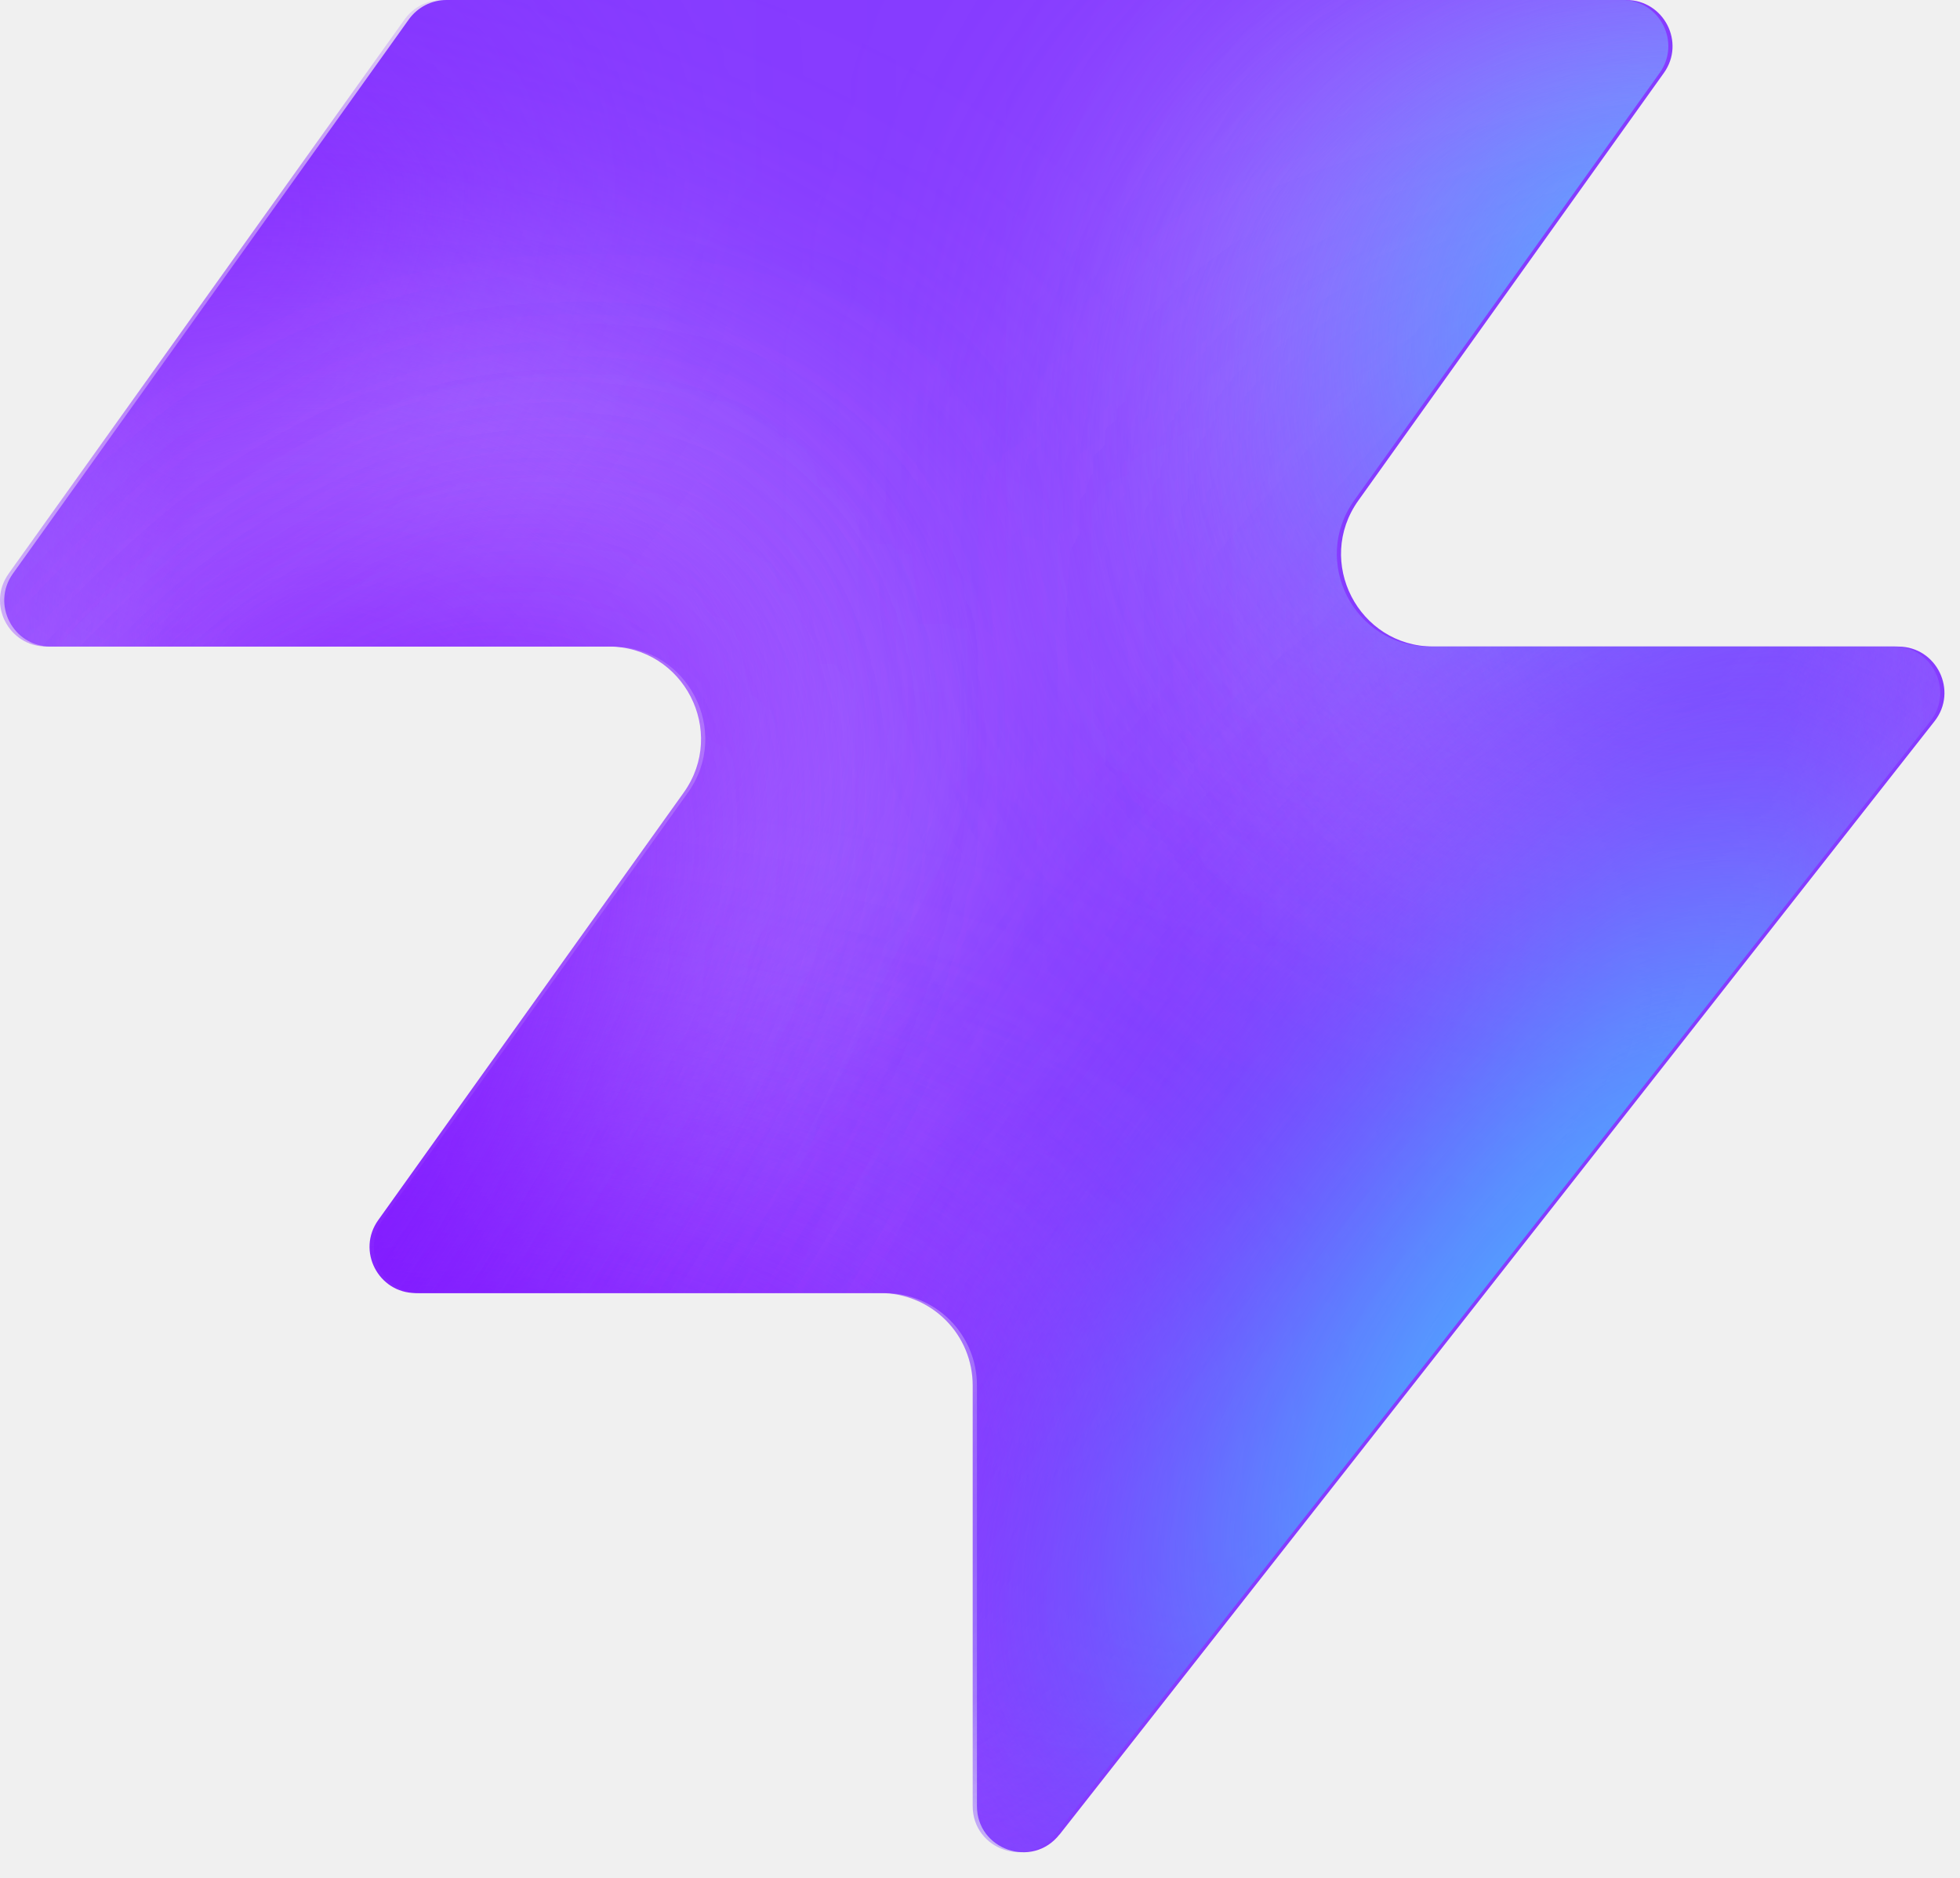
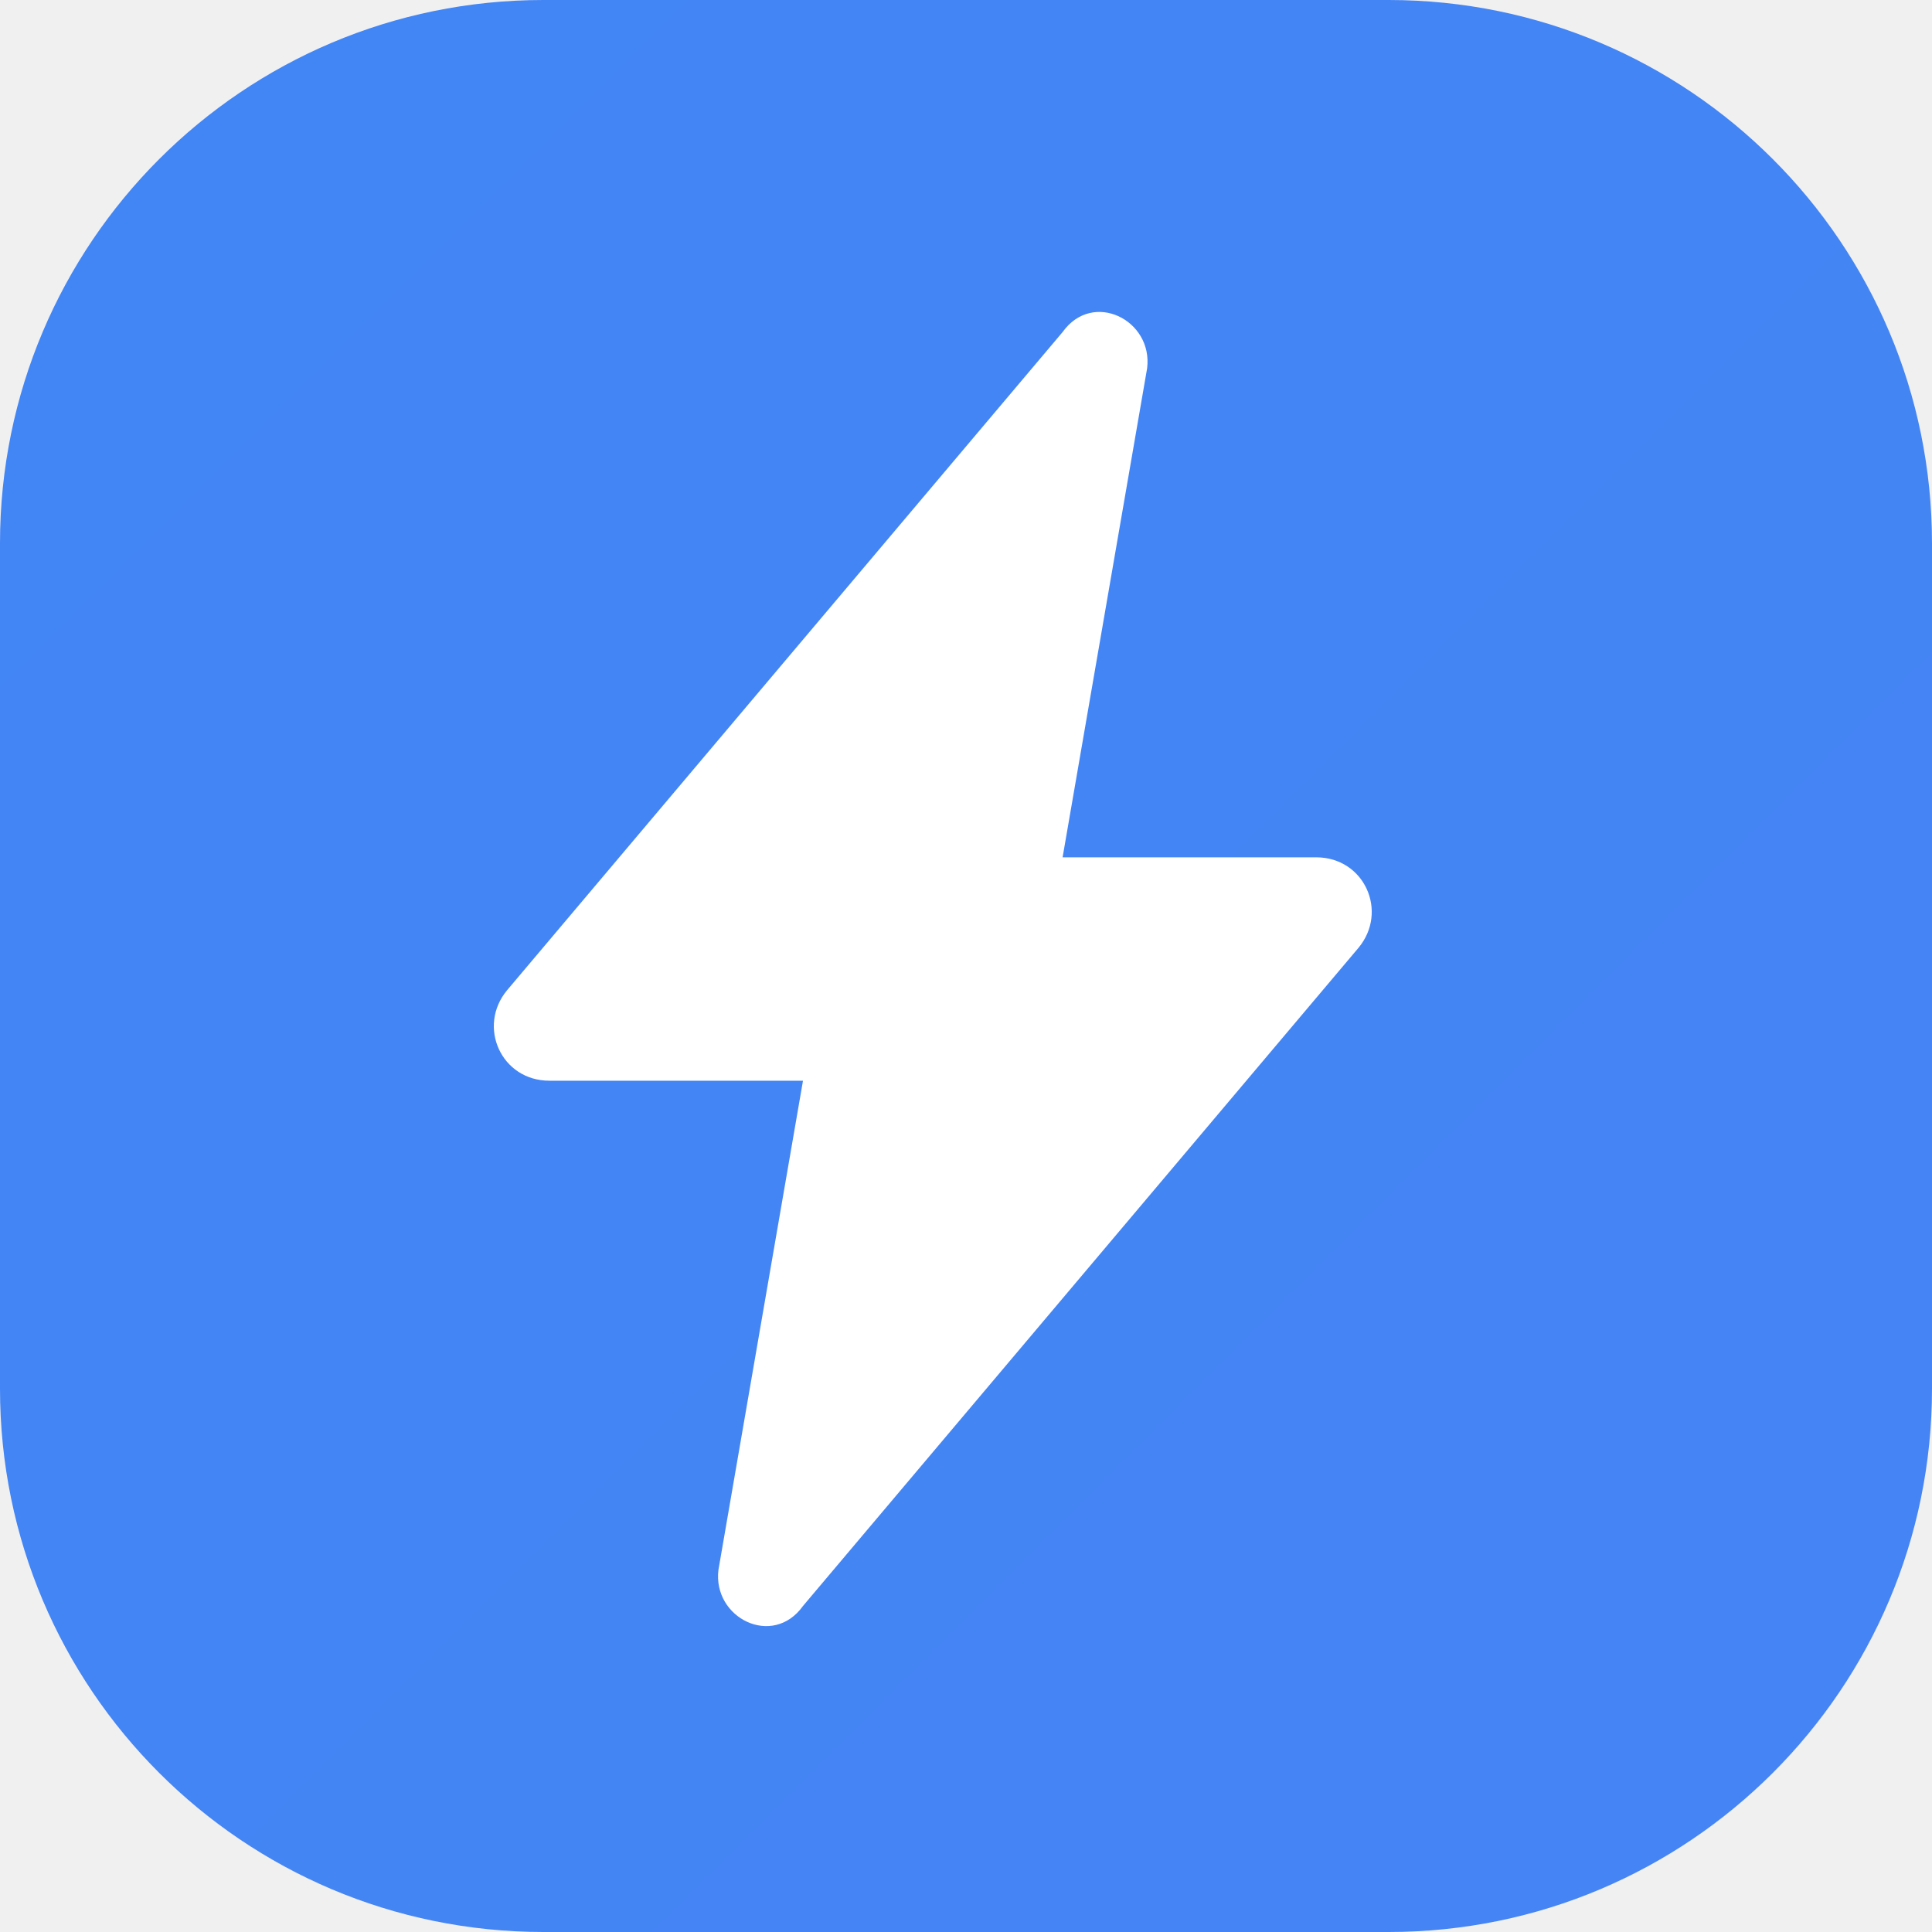
- <svg xmlns="http://www.w3.org/2000/svg" width="48" height="46" fill="none" viewBox="0 0 48 46">
-   <path fill="#863bff" d="M25.946 44.938c-.664.845-2.021.375-2.021-.698V33.937a2.26 2.26 0 0 0-2.262-2.262H10.287c-.92 0-1.456-1.04-.92-1.788l7.48-10.471c1.07-1.497 0-3.578-1.842-3.578H1.237c-.92 0-1.456-1.04-.92-1.788L10.013.474c.214-.297.556-.474.92-.474h28.894c.92 0 1.456 1.04.92 1.788l-7.48 10.471c-1.07 1.498 0 3.579 1.842 3.579h11.377c.943 0 1.473 1.088.89 1.83L25.947 44.94z" style="fill:#863bff;fill:color(display-p3 .525 .23 1);fill-opacity:1" />
-   <mask id="a" width="48" height="46" x="0" y="0" maskUnits="userSpaceOnUse" style="mask-type:alpha">
-     <path fill="#000" d="M25.842 44.938c-.664.844-2.021.375-2.021-.698V33.937a2.26 2.26 0 0 0-2.262-2.262H10.183c-.92 0-1.456-1.04-.92-1.788l7.48-10.471c1.07-1.498 0-3.579-1.842-3.579H1.133c-.92 0-1.456-1.04-.92-1.787L9.91.473c.214-.297.556-.474.92-.474h28.894c.92 0 1.456 1.04.92 1.788l-7.48 10.471c-1.07 1.498 0 3.578 1.842 3.578h11.377c.943 0 1.473 1.088.89 1.832L25.843 44.94z" style="fill:#000;fill-opacity:1" />
-   </mask>
-   <g mask="url(#a)">
-     <g filter="url(#b)">
-       <ellipse cx="5.508" cy="14.704" fill="#ede6ff" rx="5.508" ry="14.704" style="fill:#ede6ff;fill:color(display-p3 .927 .903 1);fill-opacity:1" transform="matrix(.00324 1 1 -.00324 -4.47 31.516)" />
-     </g>
-     <g filter="url(#c)">
-       <ellipse cx="10.399" cy="29.851" fill="#ede6ff" rx="10.399" ry="29.851" style="fill:#ede6ff;fill:color(display-p3 .927 .903 1);fill-opacity:1" transform="matrix(.00324 1 1 -.00324 -39.328 7.883)" />
-     </g>
-     <g filter="url(#d)">
-       <ellipse cx="5.508" cy="30.487" fill="#7e14ff" rx="5.508" ry="30.487" style="fill:#7e14ff;fill:color(display-p3 .492 .077 1);fill-opacity:1" transform="rotate(89.814 -25.913 -14.639)scale(1 -1)" />
-     </g>
-     <g filter="url(#e)">
-       <ellipse cx="5.508" cy="30.599" fill="#7e14ff" rx="5.508" ry="30.599" style="fill:#7e14ff;fill:color(display-p3 .492 .077 1);fill-opacity:1" transform="rotate(89.814 -32.644 -3.334)scale(1 -1)" />
-     </g>
-     <g filter="url(#f)">
-       <ellipse cx="5.508" cy="30.599" fill="#7e14ff" rx="5.508" ry="30.599" style="fill:#7e14ff;fill:color(display-p3 .492 .077 1);fill-opacity:1" transform="matrix(.00324 1 1 -.00324 -34.34 30.47)" />
-     </g>
-     <g filter="url(#g)">
-       <ellipse cx="14.072" cy="22.078" fill="#ede6ff" rx="14.072" ry="22.078" style="fill:#ede6ff;fill:color(display-p3 .927 .903 1);fill-opacity:1" transform="rotate(93.35 24.506 48.493)scale(-1 1)" />
-     </g>
-     <g filter="url(#h)">
-       <ellipse cx="3.47" cy="21.501" fill="#7e14ff" rx="3.47" ry="21.501" style="fill:#7e14ff;fill:color(display-p3 .492 .077 1);fill-opacity:1" transform="rotate(89.009 28.708 47.59)scale(-1 1)" />
-     </g>
-     <g filter="url(#i)">
-       <ellipse cx="3.47" cy="21.501" fill="#7e14ff" rx="3.47" ry="21.501" style="fill:#7e14ff;fill:color(display-p3 .492 .077 1);fill-opacity:1" transform="rotate(89.009 28.708 47.59)scale(-1 1)" />
-     </g>
-     <g filter="url(#j)">
-       <ellipse cx=".387" cy="8.972" fill="#7e14ff" rx="4.407" ry="29.108" style="fill:#7e14ff;fill:color(display-p3 .492 .077 1);fill-opacity:1" transform="rotate(39.51 .387 8.972)" />
-     </g>
-     <g filter="url(#k)">
-       <ellipse cx="47.523" cy="-6.092" fill="#7e14ff" rx="4.407" ry="29.108" style="fill:#7e14ff;fill:color(display-p3 .492 .077 1);fill-opacity:1" transform="rotate(37.892 47.523 -6.092)" />
-     </g>
-     <g filter="url(#l)">
-       <ellipse cx="41.412" cy="6.333" fill="#47bfff" rx="5.971" ry="9.665" style="fill:#47bfff;fill:color(display-p3 .28 .748 1);fill-opacity:1" transform="rotate(37.892 41.412 6.333)" />
-     </g>
-     <g filter="url(#m)">
-       <ellipse cx="-1.879" cy="38.332" fill="#7e14ff" rx="4.407" ry="29.108" style="fill:#7e14ff;fill:color(display-p3 .492 .077 1);fill-opacity:1" transform="rotate(37.892 -1.88 38.332)" />
-     </g>
-     <g filter="url(#n)">
-       <ellipse cx="-1.879" cy="38.332" fill="#7e14ff" rx="4.407" ry="29.108" style="fill:#7e14ff;fill:color(display-p3 .492 .077 1);fill-opacity:1" transform="rotate(37.892 -1.88 38.332)" />
-     </g>
-     <g filter="url(#o)">
-       <ellipse cx="35.651" cy="29.907" fill="#7e14ff" rx="4.407" ry="29.108" style="fill:#7e14ff;fill:color(display-p3 .492 .077 1);fill-opacity:1" transform="rotate(37.892 35.651 29.907)" />
-     </g>
-     <g filter="url(#p)">
-       <ellipse cx="38.418" cy="32.4" fill="#47bfff" rx="5.971" ry="15.297" style="fill:#47bfff;fill:color(display-p3 .28 .748 1);fill-opacity:1" transform="rotate(37.892 38.418 32.4)" />
-     </g>
-   </g>
+ <svg xmlns="http://www.w3.org/2000/svg" width="32" height="32" viewBox="0 0 32 32" fill="none">
  <defs>
-     <filter id="b" width="60.045" height="41.654" x="-19.77" y="16.149" color-interpolation-filters="sRGB" filterUnits="userSpaceOnUse">
-       <feFlood flood-opacity="0" result="BackgroundImageFix" />
-       <feBlend in="SourceGraphic" in2="BackgroundImageFix" result="shape" />
-       <feGaussianBlur result="effect1_foregroundBlur_2002_17158" stdDeviation="7.659" />
-     </filter>
-     <filter id="c" width="90.34" height="51.437" x="-54.613" y="-7.533" color-interpolation-filters="sRGB" filterUnits="userSpaceOnUse">
-       <feFlood flood-opacity="0" result="BackgroundImageFix" />
-       <feBlend in="SourceGraphic" in2="BackgroundImageFix" result="shape" />
-       <feGaussianBlur result="effect1_foregroundBlur_2002_17158" stdDeviation="7.659" />
-     </filter>
-     <filter id="d" width="79.355" height="29.4" x="-49.64" y="2.03" color-interpolation-filters="sRGB" filterUnits="userSpaceOnUse">
-       <feFlood flood-opacity="0" result="BackgroundImageFix" />
-       <feBlend in="SourceGraphic" in2="BackgroundImageFix" result="shape" />
-       <feGaussianBlur result="effect1_foregroundBlur_2002_17158" stdDeviation="4.596" />
-     </filter>
-     <filter id="e" width="79.579" height="29.4" x="-45.045" y="20.029" color-interpolation-filters="sRGB" filterUnits="userSpaceOnUse">
-       <feFlood flood-opacity="0" result="BackgroundImageFix" />
-       <feBlend in="SourceGraphic" in2="BackgroundImageFix" result="shape" />
-       <feGaussianBlur result="effect1_foregroundBlur_2002_17158" stdDeviation="4.596" />
-     </filter>
-     <filter id="f" width="79.579" height="29.4" x="-43.513" y="21.178" color-interpolation-filters="sRGB" filterUnits="userSpaceOnUse">
-       <feFlood flood-opacity="0" result="BackgroundImageFix" />
-       <feBlend in="SourceGraphic" in2="BackgroundImageFix" result="shape" />
-       <feGaussianBlur result="effect1_foregroundBlur_2002_17158" stdDeviation="4.596" />
-     </filter>
-     <filter id="g" width="74.749" height="58.852" x="15.756" y="-17.901" color-interpolation-filters="sRGB" filterUnits="userSpaceOnUse">
-       <feFlood flood-opacity="0" result="BackgroundImageFix" />
-       <feBlend in="SourceGraphic" in2="BackgroundImageFix" result="shape" />
-       <feGaussianBlur result="effect1_foregroundBlur_2002_17158" stdDeviation="7.659" />
-     </filter>
-     <filter id="h" width="61.377" height="25.362" x="23.548" y="2.284" color-interpolation-filters="sRGB" filterUnits="userSpaceOnUse">
-       <feFlood flood-opacity="0" result="BackgroundImageFix" />
-       <feBlend in="SourceGraphic" in2="BackgroundImageFix" result="shape" />
-       <feGaussianBlur result="effect1_foregroundBlur_2002_17158" stdDeviation="4.596" />
-     </filter>
-     <filter id="i" width="61.377" height="25.362" x="23.548" y="2.284" color-interpolation-filters="sRGB" filterUnits="userSpaceOnUse">
-       <feFlood flood-opacity="0" result="BackgroundImageFix" />
-       <feBlend in="SourceGraphic" in2="BackgroundImageFix" result="shape" />
-       <feGaussianBlur result="effect1_foregroundBlur_2002_17158" stdDeviation="4.596" />
-     </filter>
-     <filter id="j" width="56.045" height="63.649" x="-27.636" y="-22.853" color-interpolation-filters="sRGB" filterUnits="userSpaceOnUse">
-       <feFlood flood-opacity="0" result="BackgroundImageFix" />
-       <feBlend in="SourceGraphic" in2="BackgroundImageFix" result="shape" />
-       <feGaussianBlur result="effect1_foregroundBlur_2002_17158" stdDeviation="4.596" />
-     </filter>
-     <filter id="k" width="54.814" height="64.646" x="20.116" y="-38.415" color-interpolation-filters="sRGB" filterUnits="userSpaceOnUse">
-       <feFlood flood-opacity="0" result="BackgroundImageFix" />
-       <feBlend in="SourceGraphic" in2="BackgroundImageFix" result="shape" />
-       <feGaussianBlur result="effect1_foregroundBlur_2002_17158" stdDeviation="4.596" />
-     </filter>
-     <filter id="l" width="33.541" height="35.313" x="24.641" y="-11.323" color-interpolation-filters="sRGB" filterUnits="userSpaceOnUse">
-       <feFlood flood-opacity="0" result="BackgroundImageFix" />
-       <feBlend in="SourceGraphic" in2="BackgroundImageFix" result="shape" />
-       <feGaussianBlur result="effect1_foregroundBlur_2002_17158" stdDeviation="4.596" />
-     </filter>
-     <filter id="m" width="54.814" height="64.646" x="-29.286" y="6.009" color-interpolation-filters="sRGB" filterUnits="userSpaceOnUse">
-       <feFlood flood-opacity="0" result="BackgroundImageFix" />
-       <feBlend in="SourceGraphic" in2="BackgroundImageFix" result="shape" />
-       <feGaussianBlur result="effect1_foregroundBlur_2002_17158" stdDeviation="4.596" />
-     </filter>
-     <filter id="n" width="54.814" height="64.646" x="-29.286" y="6.009" color-interpolation-filters="sRGB" filterUnits="userSpaceOnUse">
-       <feFlood flood-opacity="0" result="BackgroundImageFix" />
-       <feBlend in="SourceGraphic" in2="BackgroundImageFix" result="shape" />
-       <feGaussianBlur result="effect1_foregroundBlur_2002_17158" stdDeviation="4.596" />
-     </filter>
-     <filter id="o" width="54.814" height="64.646" x="8.244" y="-2.416" color-interpolation-filters="sRGB" filterUnits="userSpaceOnUse">
-       <feFlood flood-opacity="0" result="BackgroundImageFix" />
-       <feBlend in="SourceGraphic" in2="BackgroundImageFix" result="shape" />
-       <feGaussianBlur result="effect1_foregroundBlur_2002_17158" stdDeviation="4.596" />
-     </filter>
-     <filter id="p" width="39.409" height="43.623" x="18.713" y="10.588" color-interpolation-filters="sRGB" filterUnits="userSpaceOnUse">
-       <feFlood flood-opacity="0" result="BackgroundImageFix" />
-       <feBlend in="SourceGraphic" in2="BackgroundImageFix" result="shape" />
-       <feGaussianBlur result="effect1_foregroundBlur_2002_17158" stdDeviation="4.596" />
-     </filter>
+     <linearGradient id="g" x1="0" y1="0" x2="32" y2="32">
+       <stop offset="0" stop-color="#4285f4" />
+       <stop offset="1" stop-color="#9b6dff" />
+     </linearGradient>
  </defs>
+   <rect width="32" height="32" rx="9" fill="url(#g)" />
+   <path d="M17.6 5.5 8.4 16.4c-.5.6-.1 1.5.7 1.5h4.2l-1.4 8.1c-.1.8.9 1.3 1.4.6l9.2-10.9c.5-.6.1-1.5-.7-1.5h-4.2l1.4-8.1c.1-.8-.9-1.3-1.4-.6Z" fill="#fff" />
</svg>
